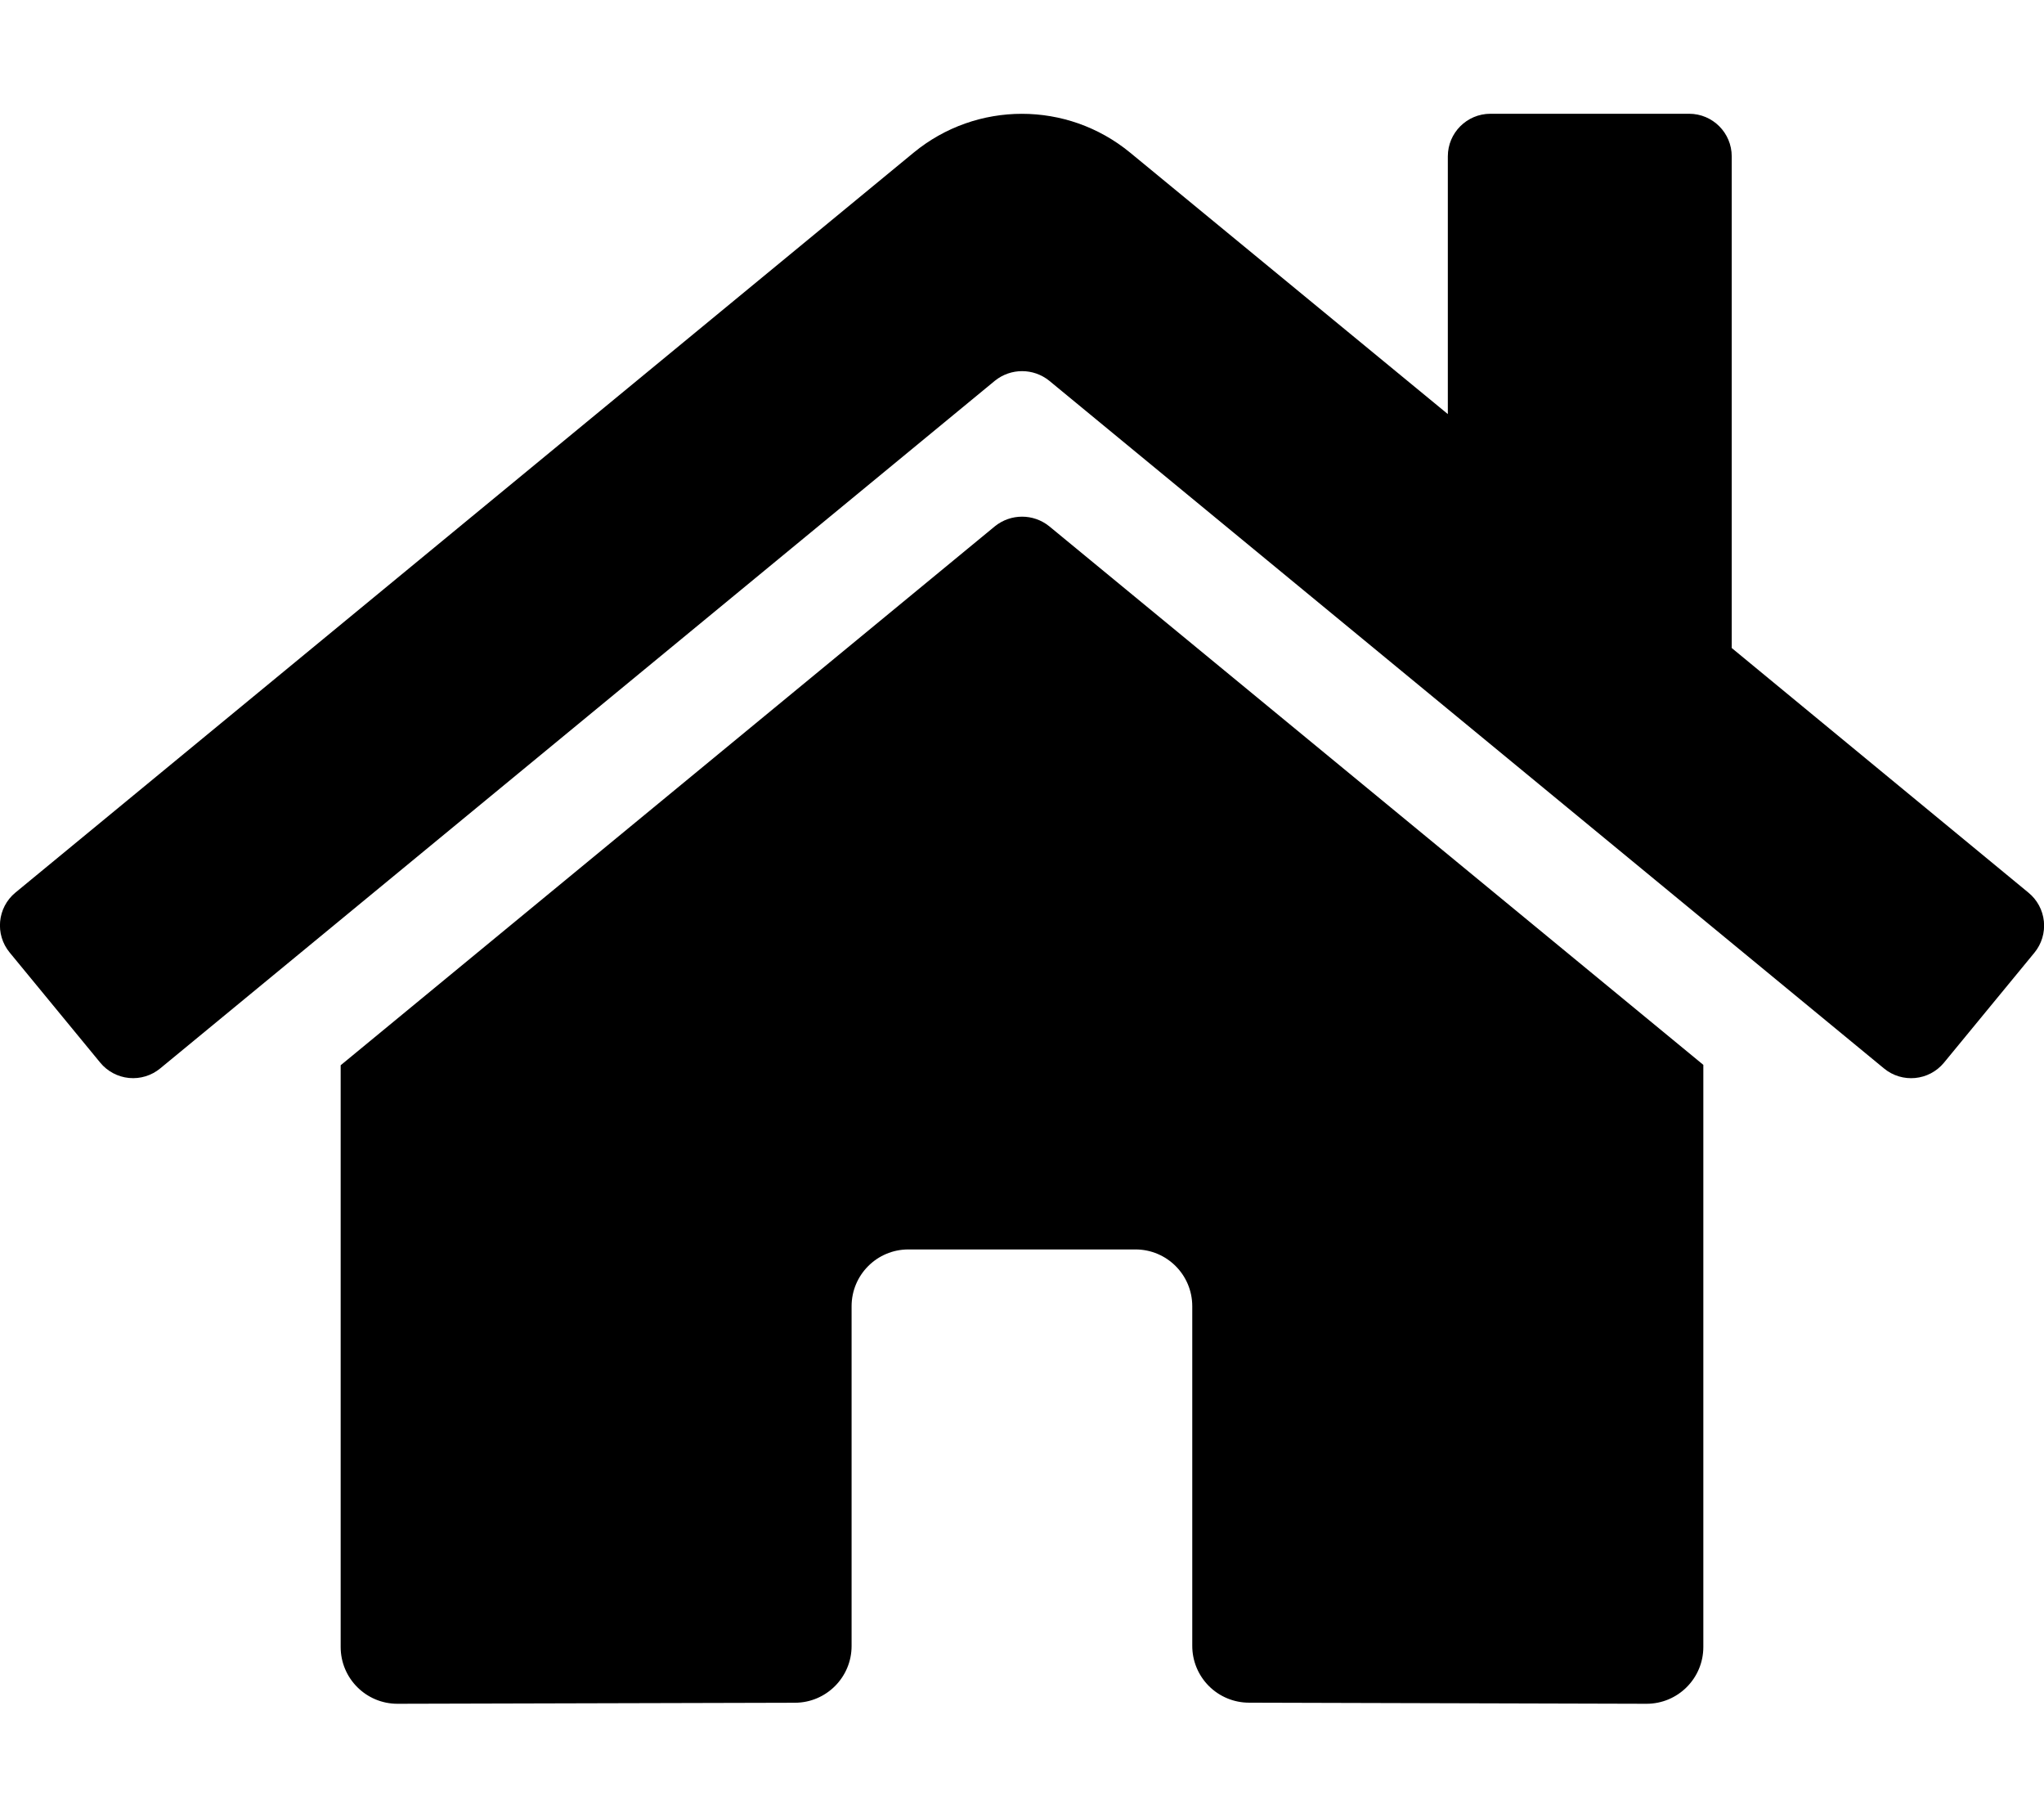
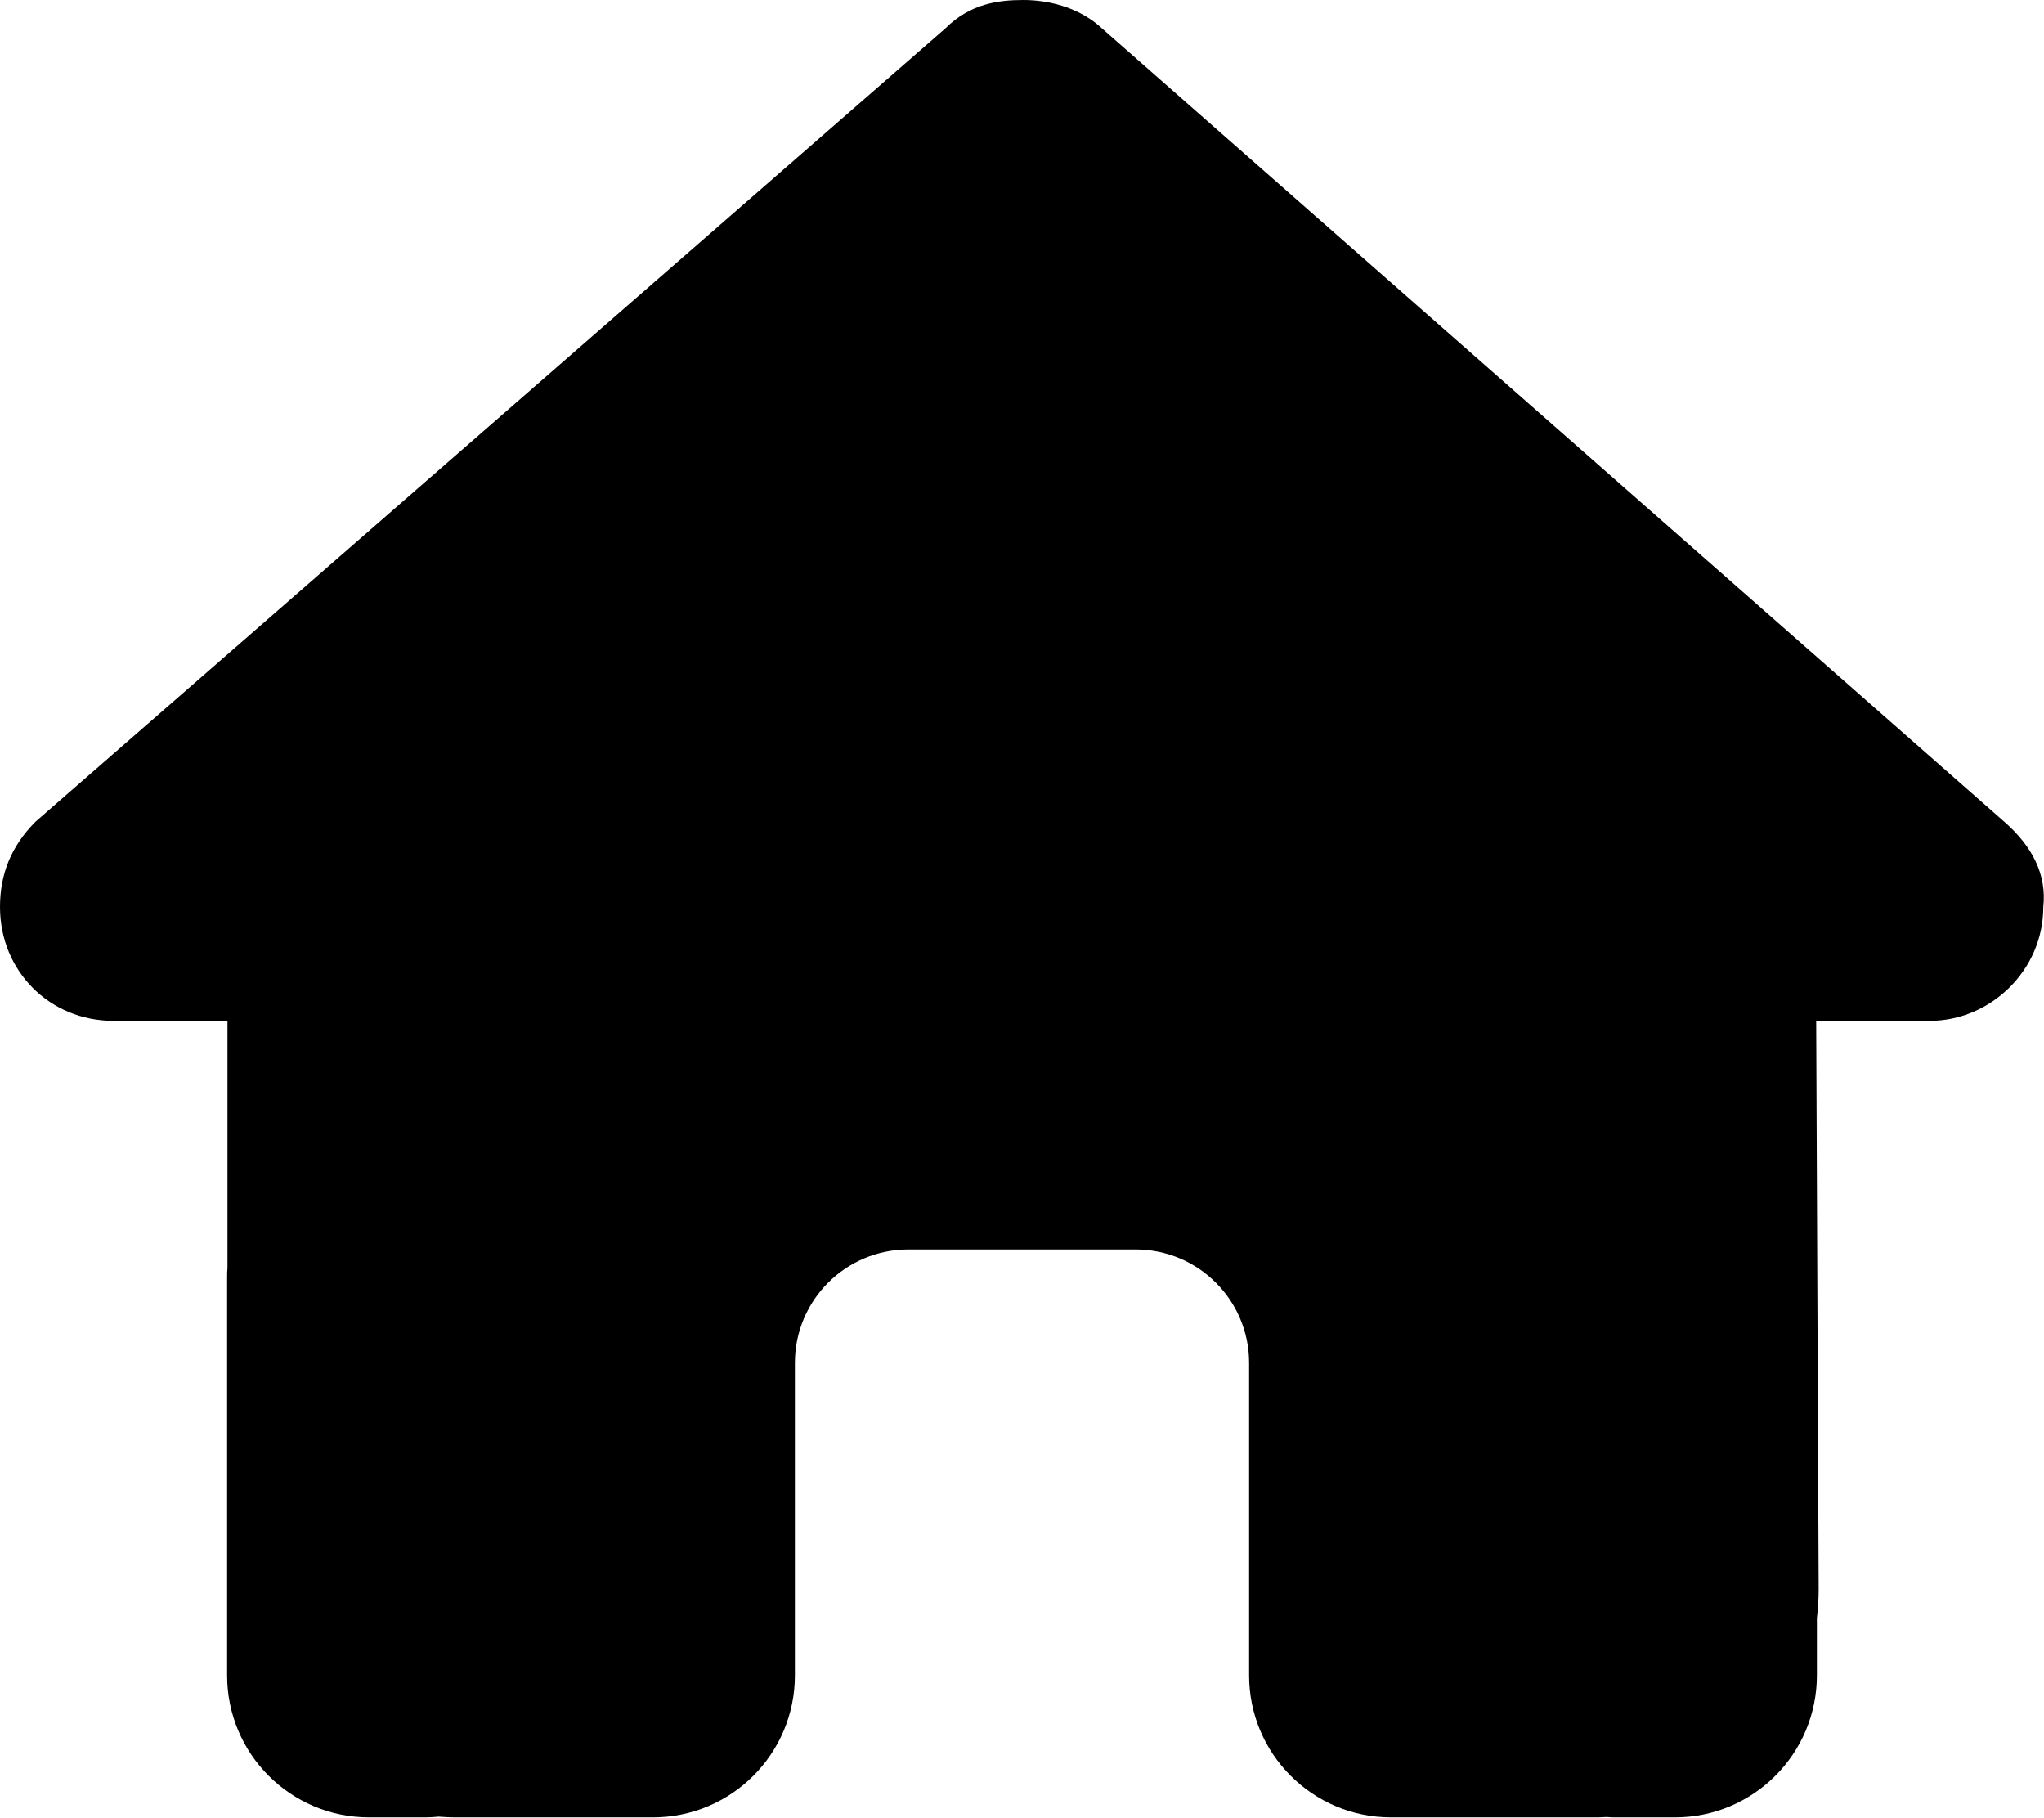
<svg xmlns="http://www.w3.org/2000/svg" viewBox="0 0 576 512">
-   <path fill="currentColor" d="M280.37 148.26L96 300.11V464a16 16 0 0 0 16 16l112.06-.29a16 16 0 0 0 15.92-16V368a16 16 0 0 1 16-16h64a16 16 0 0 1 16 16v95.64a16 16 0 0 0 16 16.05L464 480a16 16 0 0 0 16-16V300L295.67 148.26a12.19 12.19 0 0 0-15.3 0zM571.6 251.47L488 182.56V44.05a12 12 0 0 0-12-12h-56a12 12 0 0 0-12 12v72.61L318.47 43a48 48 0 0 0-61 0L4.34 251.47a12 12 0 0 0-1.6 16.9l25.5 31A12 12 0 0 0 45.15 301l235.22-193.74a12.19 12.19 0 0 1 15.3 0L530.9 301a12 12 0 0 0 16.9-1.6l25.5-31a12 12 0 0 0-1.7-16.93z" />
+   <path fill="currentColor" d="M575.8 255.5c0 18-15 32.1-32 32.1h-32l.7 160.2c0 2.7-.2 5.4-.5 8.1V472c0 22.1-17.9 40-40 40H456c-1.1 0-2.2 0-3.3-.1c-1.4 .1-2.8 .1-4.2 .1H416 392c-22.1 0-40-17.9-40-40V448 384c0-17.7-14.3-32-32-32H256c-17.7 0-32 14.3-32 32v64 24c0 22.1-17.9 40-40 40H160 128.1c-1.5 0-3-.1-4.5-.2c-1.2 .1-2.4 .2-3.6 .2H104c-22.1 0-40-17.9-40-40V360c0-.9 0-1.9 .1-2.8V287.6H32c-18 0-32-14-32-32.1c0-9 3-17 10-24L266.4 8c7-7 15-8 22-8s15 2 21 7L564.8 231.5c8 7 12 15 11 24z" />
</svg>
